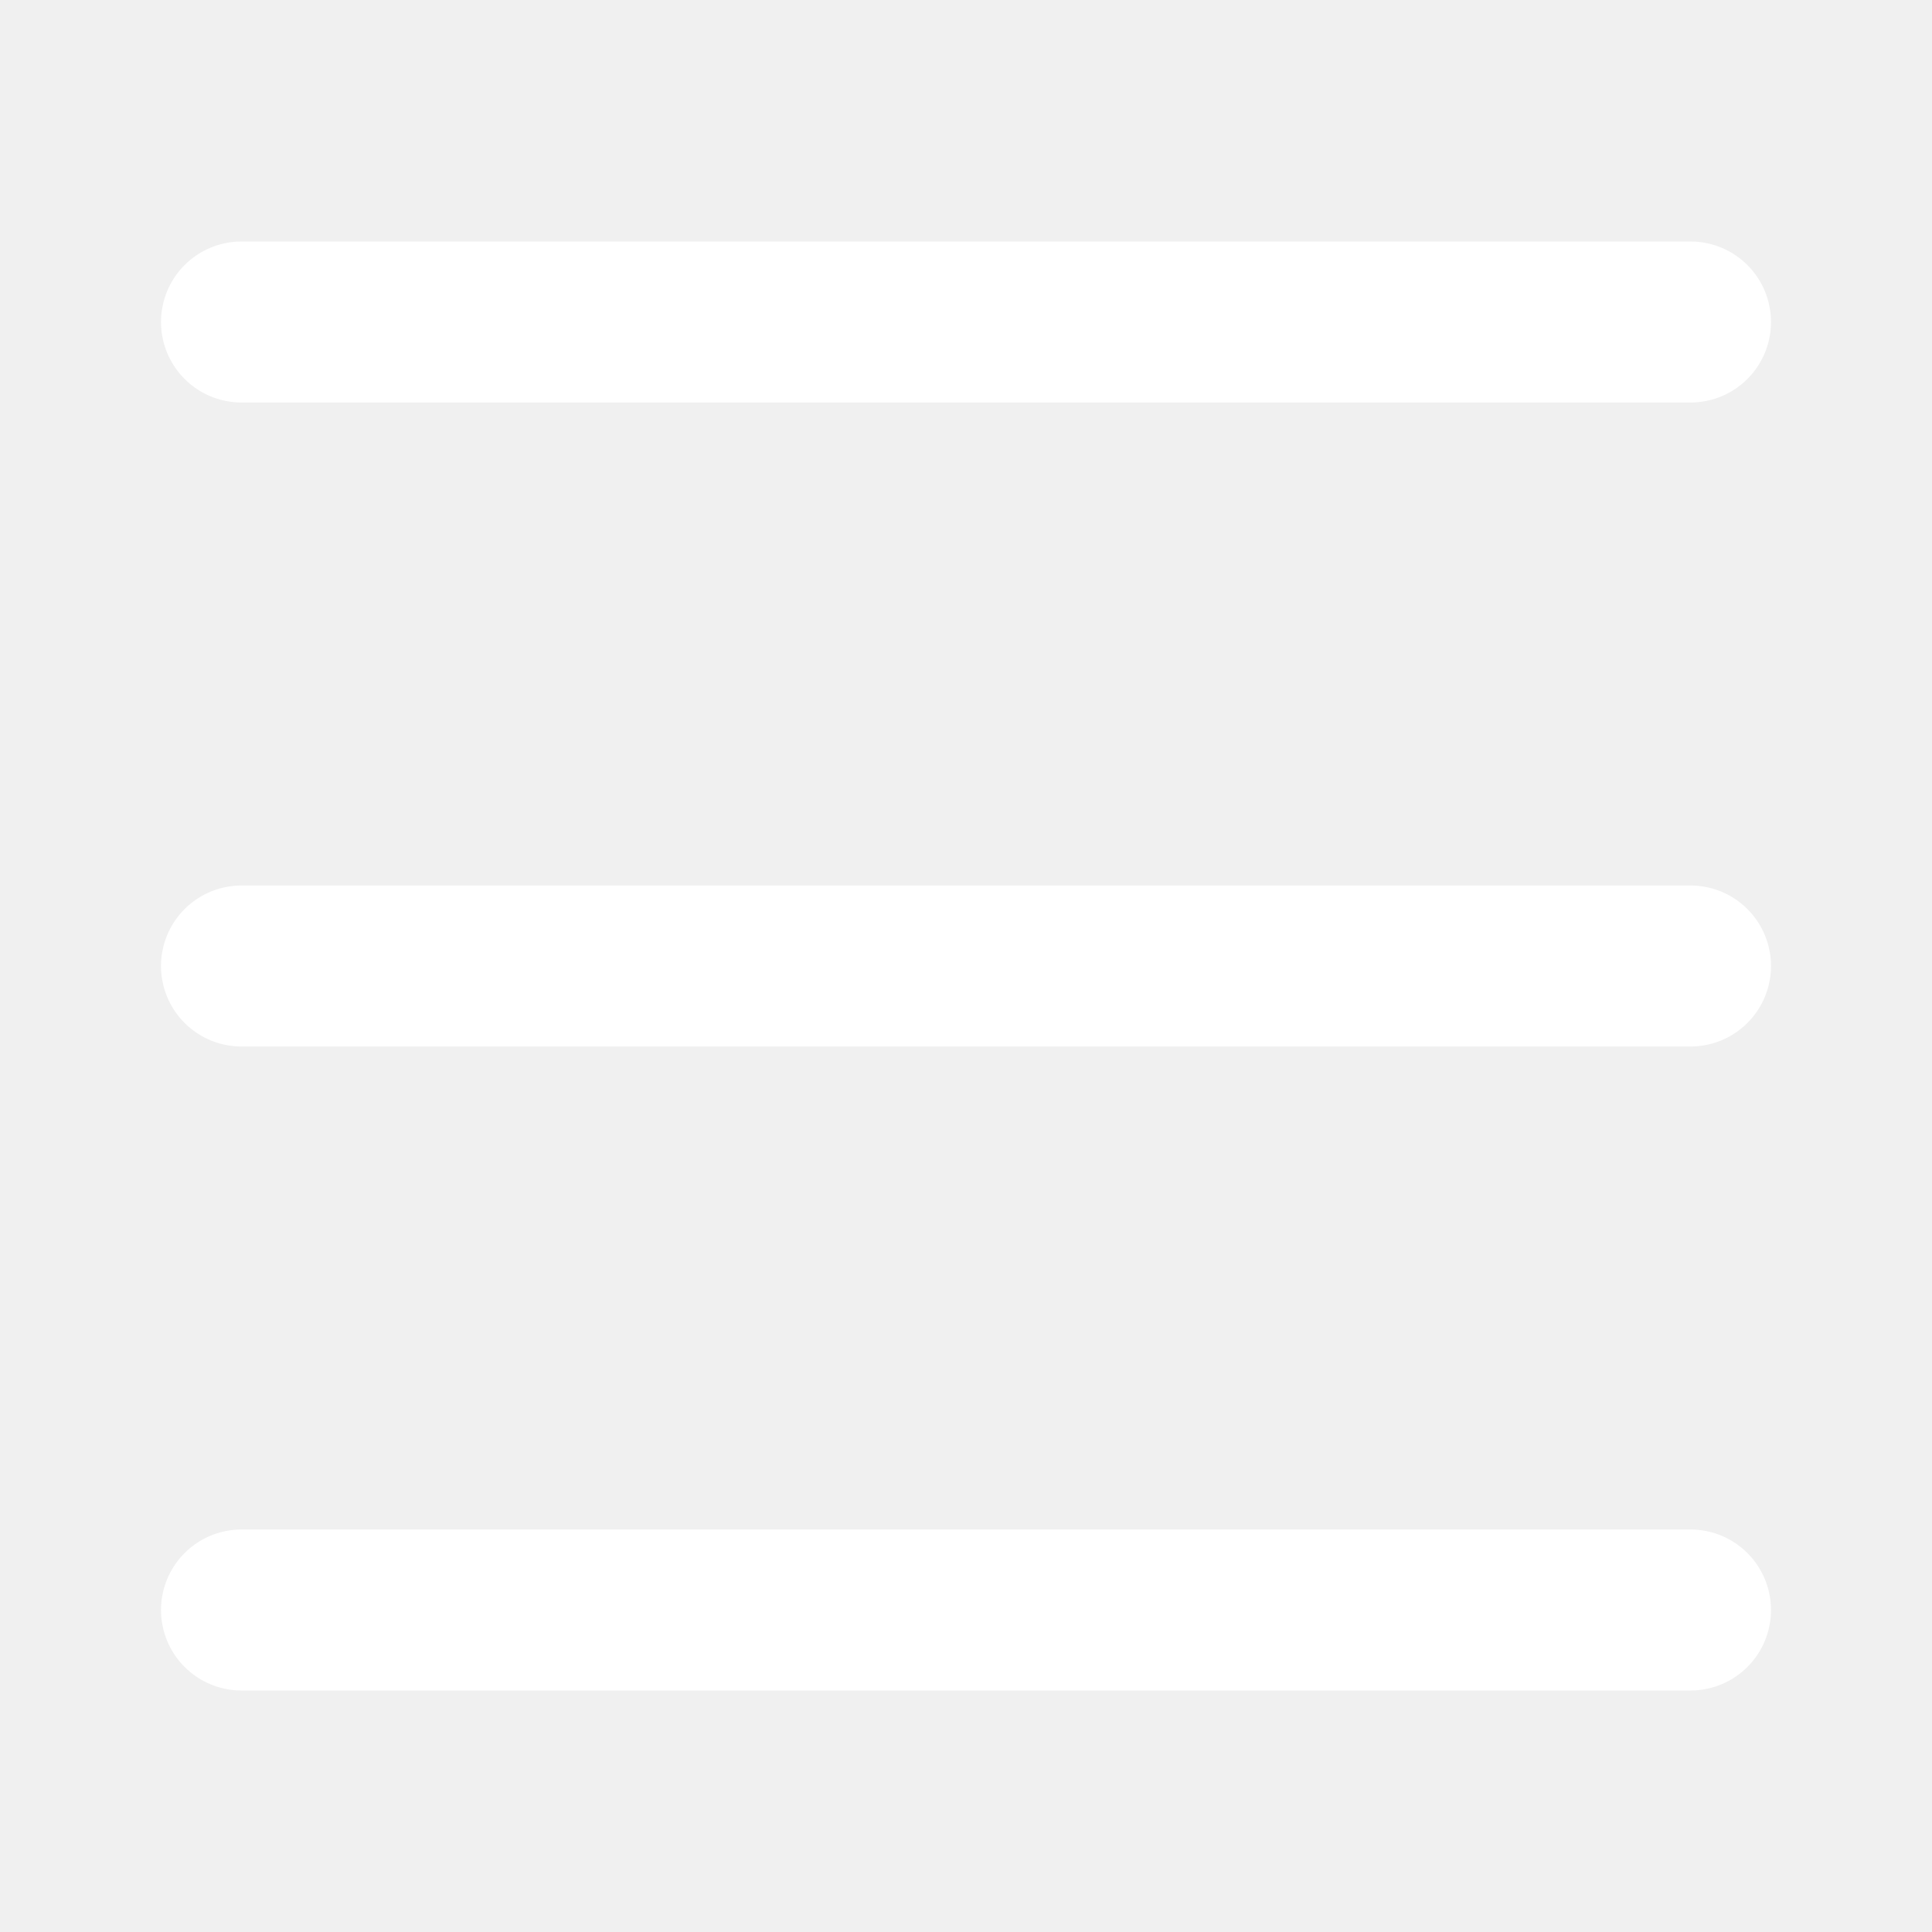
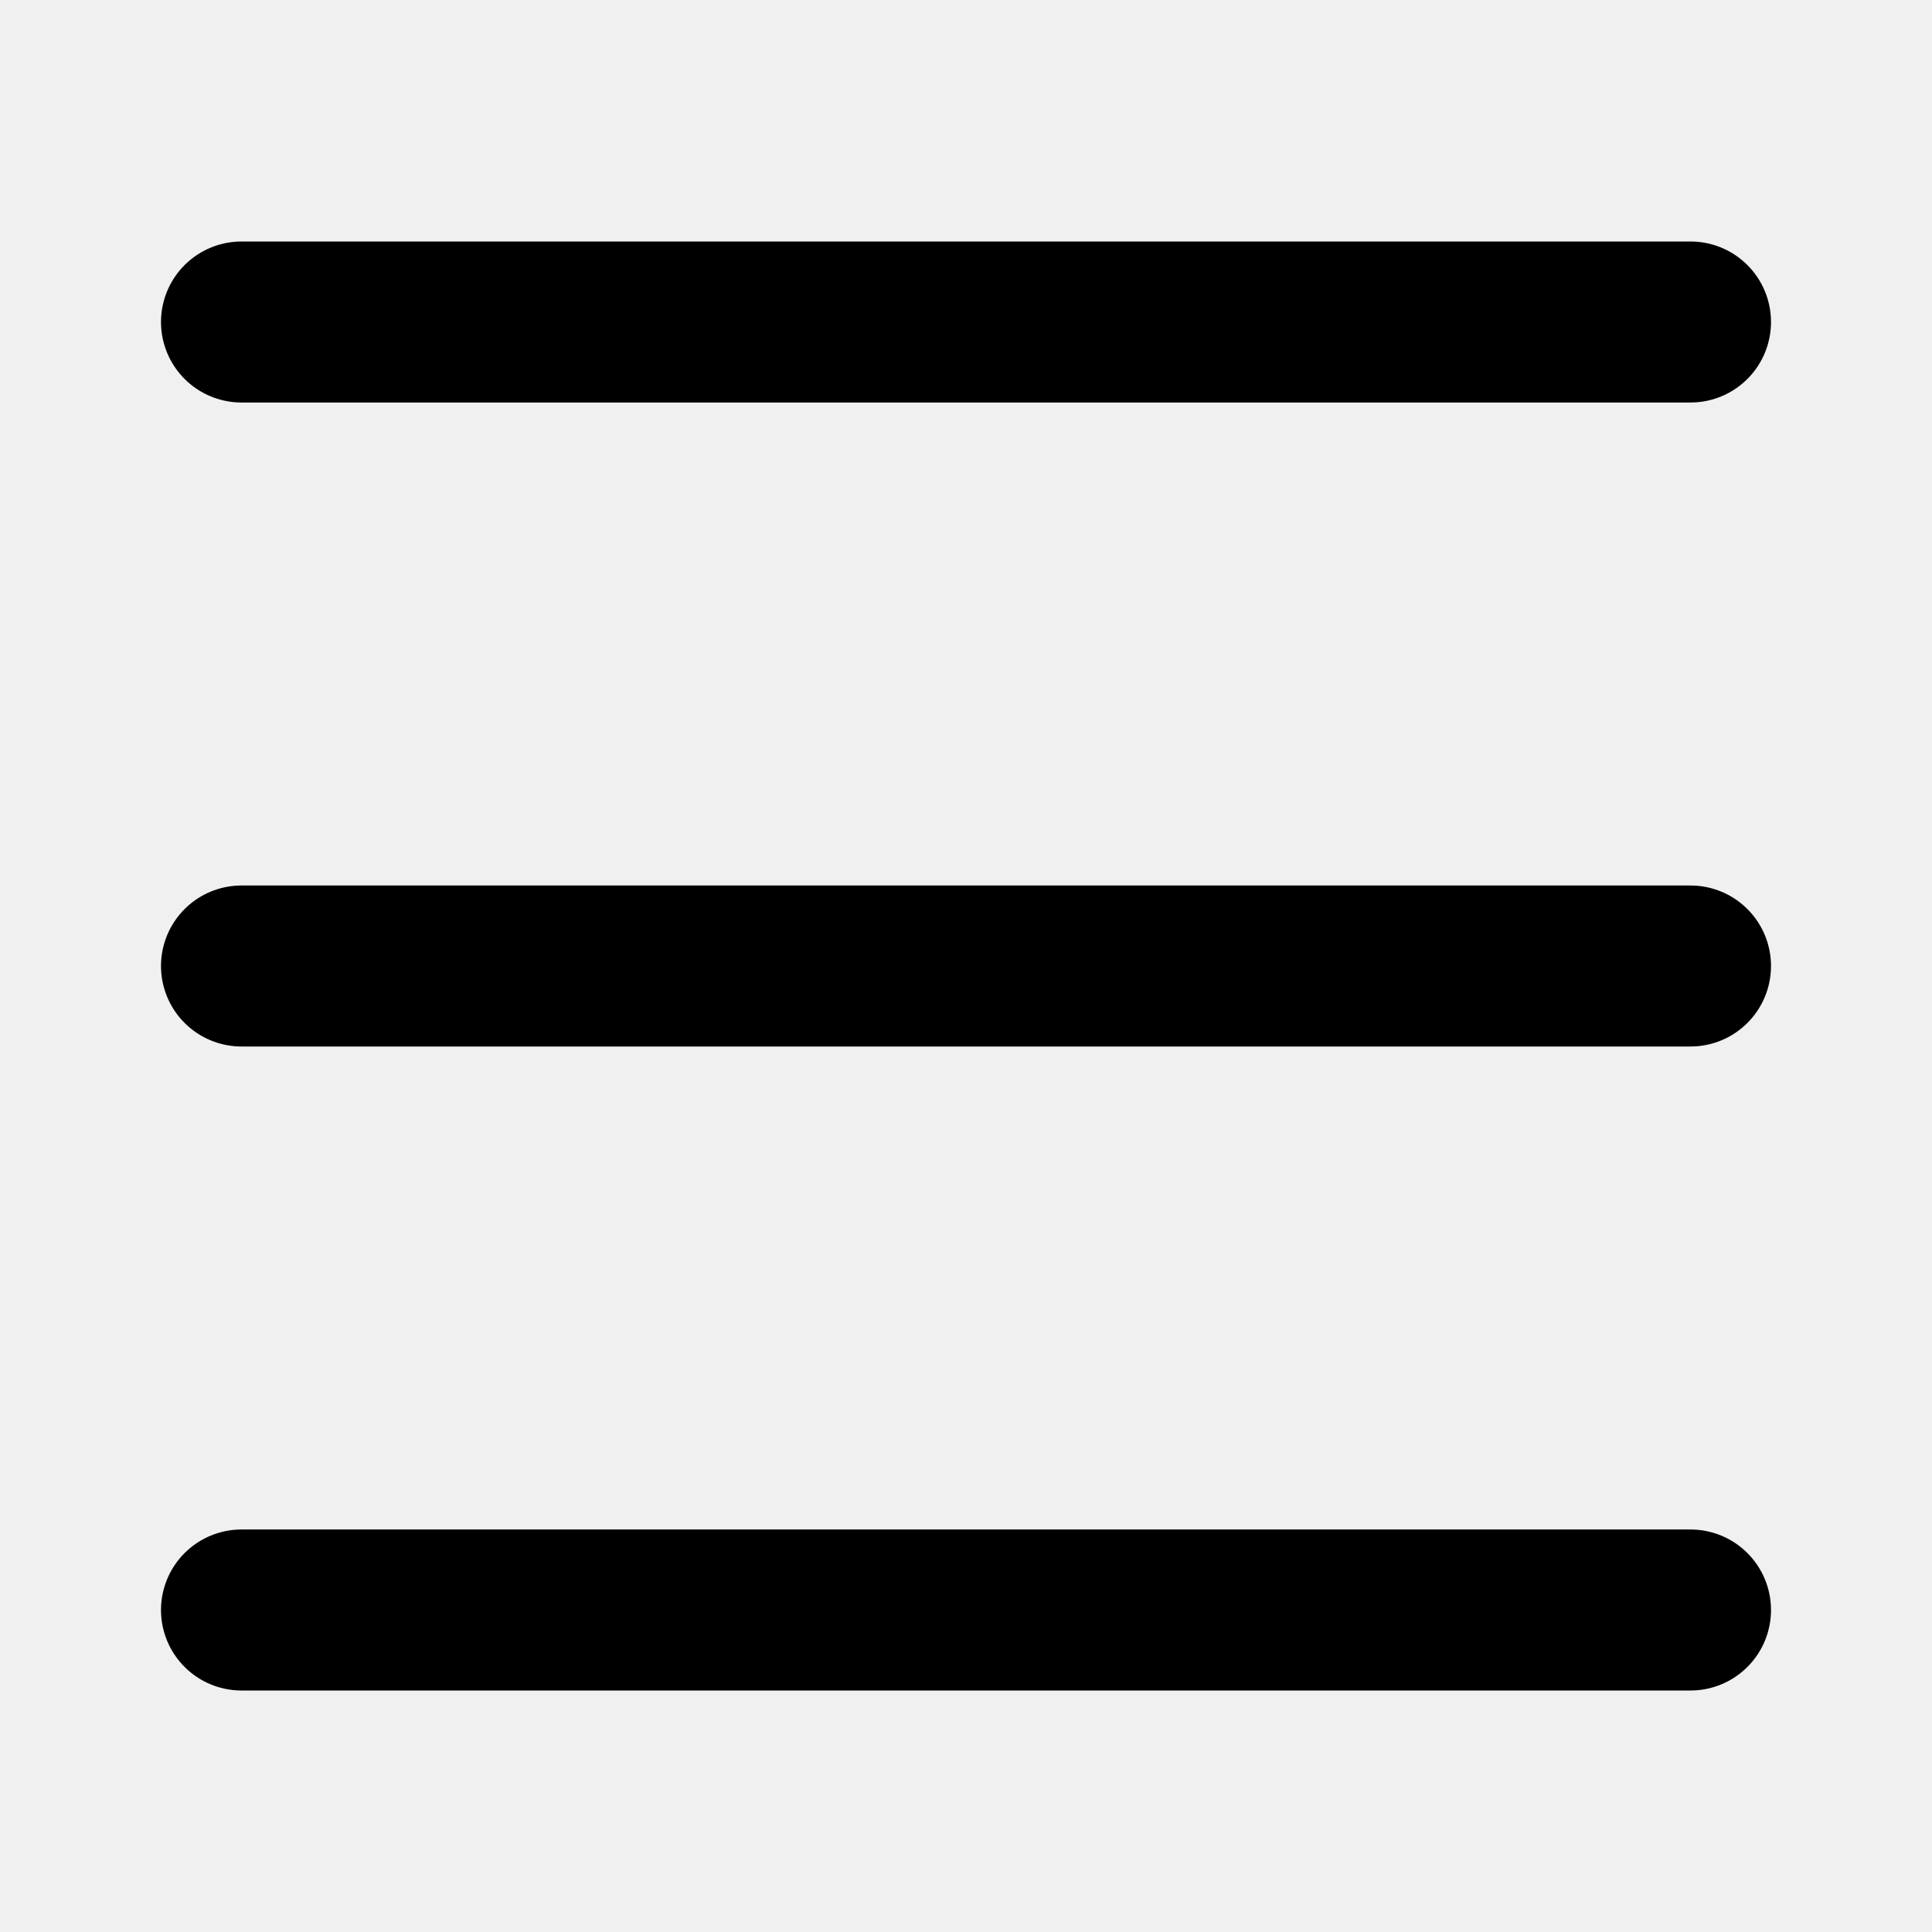
- <svg xmlns="http://www.w3.org/2000/svg" fill="white" height="24" role="img" viewBox="0 0 24 24" width="24">
-   <line fill="none" stroke="white" stroke-linecap="round" stroke-linejoin="round" stroke-width="2" x1="3" x2="21" y1="4" y2="4" />
-   <line fill="none" stroke="white" stroke-linecap="round" stroke-linejoin="round" stroke-width="2" x1="3" x2="21" y1="12" y2="12" />
-   <line fill="none" stroke="white" stroke-linecap="round" stroke-linejoin="round" stroke-width="2" x1="3" x2="21" y1="20" y2="20" />
+ <svg xmlns="http://www.w3.org/2000/svg" fill="black" height="24" role="img" viewBox="0 0 24 24" width="24">
+   <line fill="none" stroke="black" stroke-linecap="round" stroke-linejoin="round" stroke-width="2" x1="3" x2="21" y1="4" y2="4" />
+   <line fill="none" stroke="black" stroke-linecap="round" stroke-linejoin="round" stroke-width="2" x1="3" x2="21" y1="12" y2="12" />
+   <line fill="none" stroke="black" stroke-linecap="round" stroke-linejoin="round" stroke-width="2" x1="3" x2="21" y1="20" y2="20" />
</svg>
